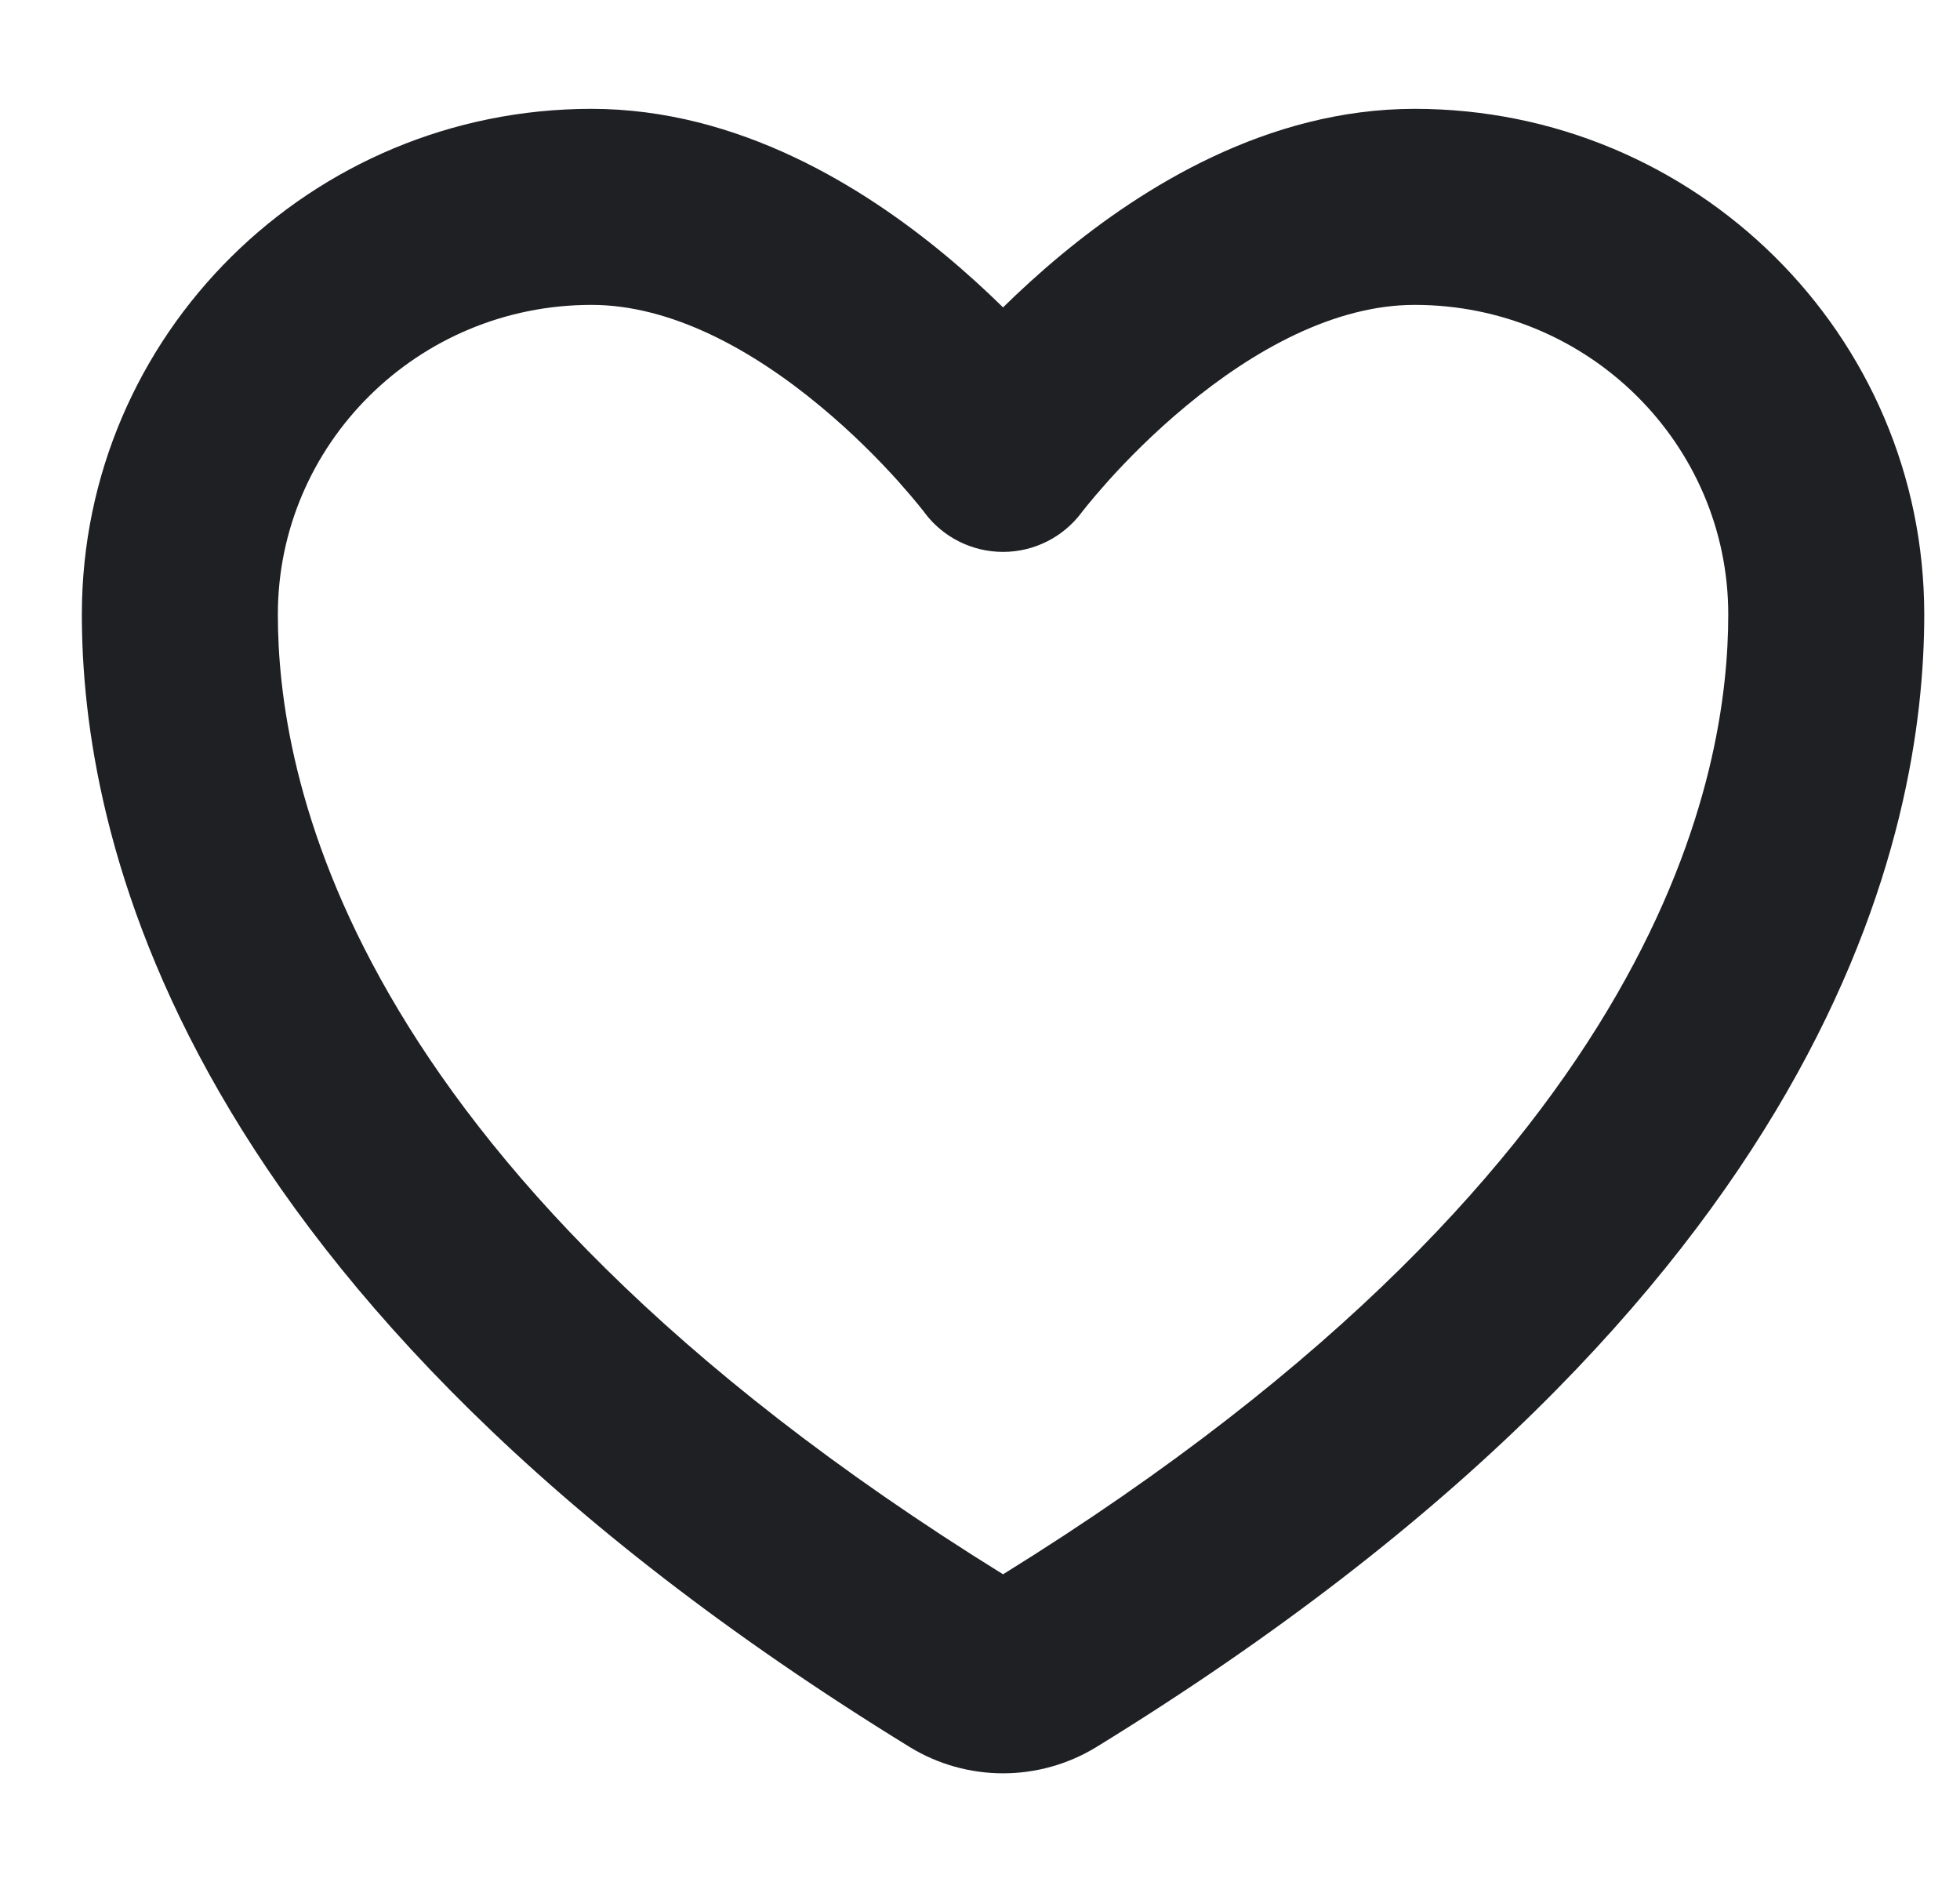
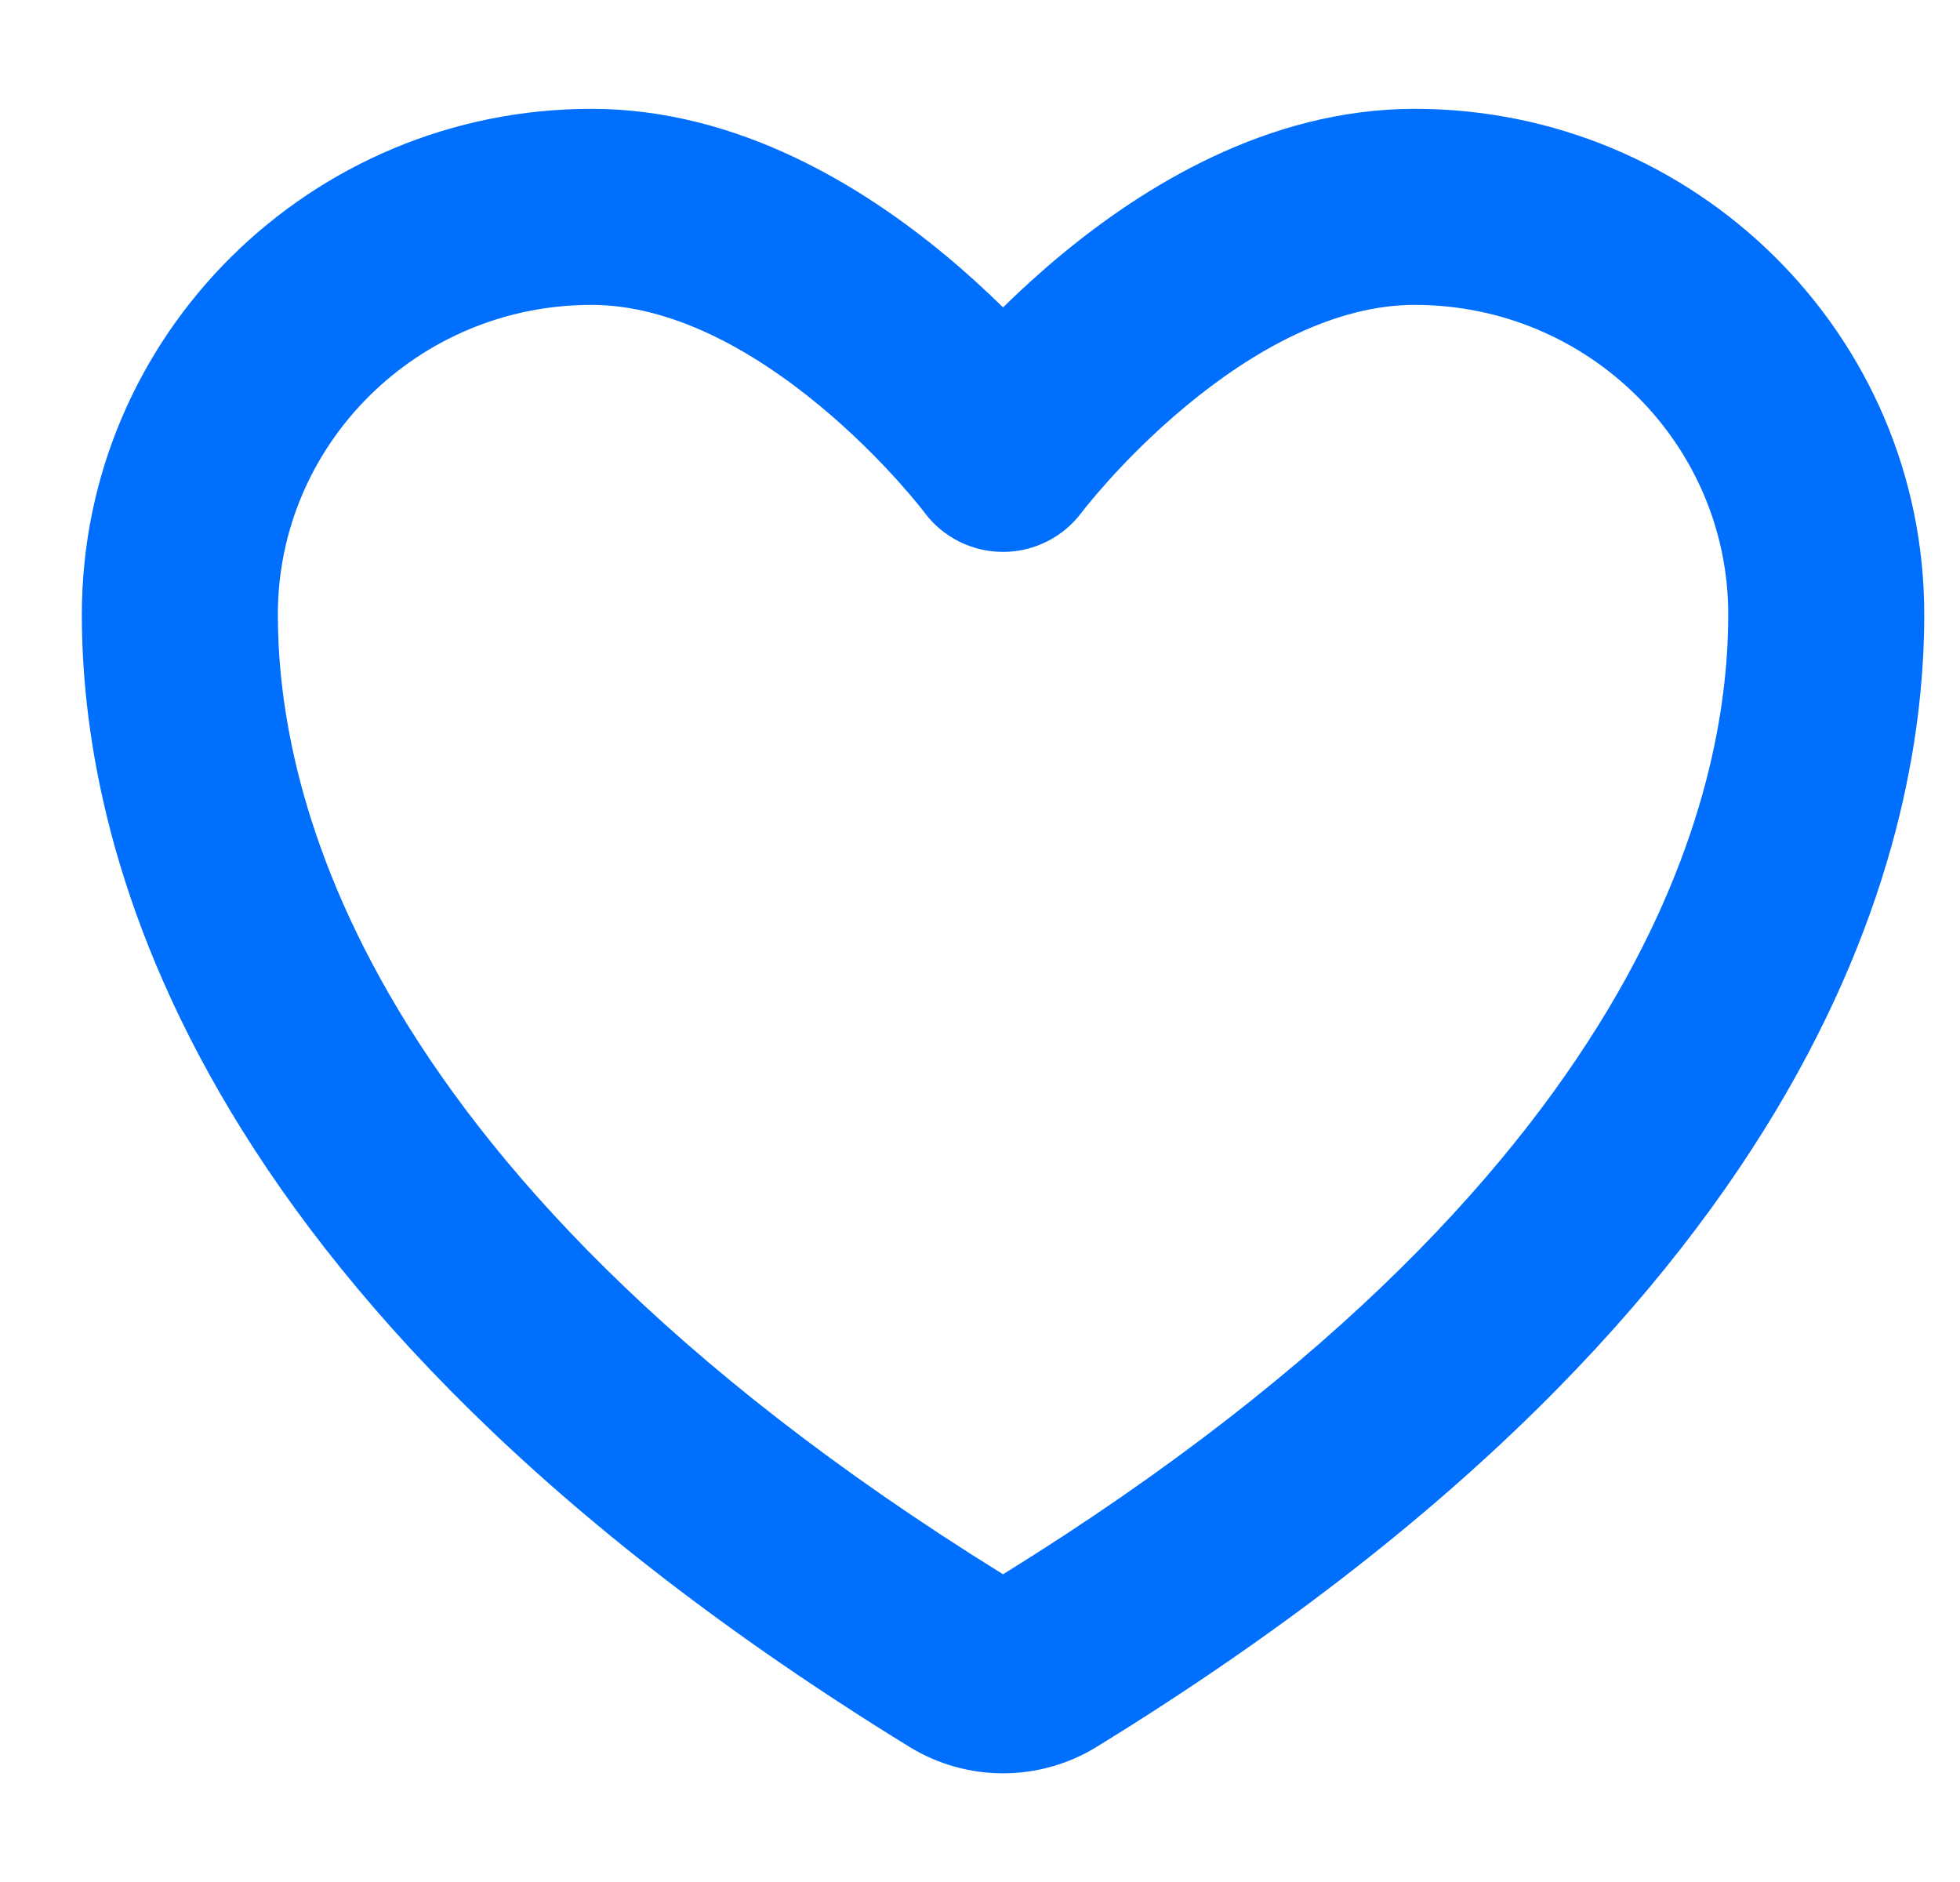
<svg xmlns="http://www.w3.org/2000/svg" width="25" height="24" viewBox="0 0 25 24" fill="none">
-   <mask id="mask0_103_11451" style="mask-type:alpha" maskUnits="userSpaceOnUse" x="1" y="1" width="24" height="22">
-     <path fill-rule="evenodd" clip-rule="evenodd" d="M1.044 7.836C1.044 4.263 3.967 1.388 7.544 1.388C9.429 1.388 11.023 2.397 12.054 3.251C12.33 3.48 12.578 3.708 12.794 3.92C13.01 3.708 13.258 3.48 13.534 3.251C14.565 2.397 16.159 1.388 18.044 1.388C21.621 1.388 24.544 4.263 24.544 7.836C24.544 9.176 24.274 11.353 22.787 13.933C21.304 16.506 18.65 19.411 13.986 22.278L13.981 22.281C13.623 22.499 13.213 22.614 12.794 22.614C12.375 22.614 11.964 22.499 11.607 22.281L11.602 22.278C6.938 19.411 4.284 16.506 2.801 13.933C1.314 11.353 1.044 9.176 1.044 7.836ZM13.795 6.537C13.559 6.852 13.188 7.038 12.794 7.038C12.4 7.038 12.029 6.853 11.793 6.538C11.793 6.537 11.793 6.537 11.793 6.537L11.793 6.537L11.793 6.538L11.793 6.538L11.794 6.539C11.794 6.539 11.793 6.538 11.793 6.537L11.78 6.52C11.767 6.504 11.746 6.477 11.717 6.441C11.659 6.37 11.569 6.263 11.452 6.132C11.216 5.87 10.876 5.522 10.458 5.176C9.589 4.455 8.558 3.888 7.544 3.888C5.323 3.888 3.544 5.668 3.544 7.836C3.544 8.814 3.734 10.545 4.967 12.684C6.193 14.812 8.489 17.409 12.794 20.076C17.099 17.409 19.395 14.812 20.621 12.684C21.854 10.545 22.044 8.814 22.044 7.836C22.044 5.668 20.265 3.888 18.044 3.888C17.03 3.888 15.999 4.455 15.13 5.176C14.712 5.522 14.372 5.87 14.136 6.132C14.019 6.263 13.929 6.37 13.871 6.441C13.842 6.477 13.821 6.504 13.808 6.52L13.795 6.537C13.795 6.537 13.794 6.538 13.794 6.538L13.794 6.538L13.795 6.537L13.795 6.537Z" fill="#006FFD" />
-   </mask>
-   <g mask="url(#mask0_103_11451)">
-     <rect x="0.794" y="0.001" width="24" height="24" fill="#1F2024" />
-   </g>
+   <path fill-rule="evenodd" clip-rule="evenodd" d="M1.044 7.836C1.044 4.263 3.967 1.388 7.544 1.388C9.429 1.388 11.023 2.397 12.054 3.251C12.33 3.48 12.578 3.708 12.794 3.92C13.01 3.708 13.258 3.48 13.534 3.251C14.565 2.397 16.159 1.388 18.044 1.388C21.621 1.388 24.544 4.263 24.544 7.836C24.544 9.176 24.274 11.353 22.787 13.933C21.304 16.506 18.65 19.411 13.986 22.278L13.981 22.281C13.623 22.499 13.213 22.614 12.794 22.614C12.375 22.614 11.964 22.499 11.607 22.281L11.602 22.278C6.938 19.411 4.284 16.506 2.801 13.933C1.314 11.353 1.044 9.176 1.044 7.836ZM13.795 6.537C13.559 6.852 13.188 7.038 12.794 7.038C12.4 7.038 12.029 6.853 11.793 6.538C11.793 6.537 11.793 6.537 11.793 6.537L11.793 6.537L11.793 6.538L11.793 6.538L11.794 6.539C11.794 6.539 11.793 6.538 11.793 6.537L11.78 6.52C11.767 6.504 11.746 6.477 11.717 6.441C11.659 6.37 11.569 6.263 11.452 6.132C11.216 5.87 10.876 5.522 10.458 5.176C9.589 4.455 8.558 3.888 7.544 3.888C5.323 3.888 3.544 5.668 3.544 7.836C3.544 8.814 3.734 10.545 4.967 12.684C6.193 14.812 8.489 17.409 12.794 20.076C17.099 17.409 19.395 14.812 20.621 12.684C21.854 10.545 22.044 8.814 22.044 7.836C22.044 5.668 20.265 3.888 18.044 3.888C17.03 3.888 15.999 4.455 15.13 5.176C14.712 5.522 14.372 5.87 14.136 6.132C14.019 6.263 13.929 6.37 13.871 6.441C13.842 6.477 13.821 6.504 13.808 6.52L13.795 6.537C13.795 6.537 13.794 6.538 13.794 6.538L13.794 6.538L13.795 6.537L13.795 6.537Z" fill="#006FFD" />
</svg>
